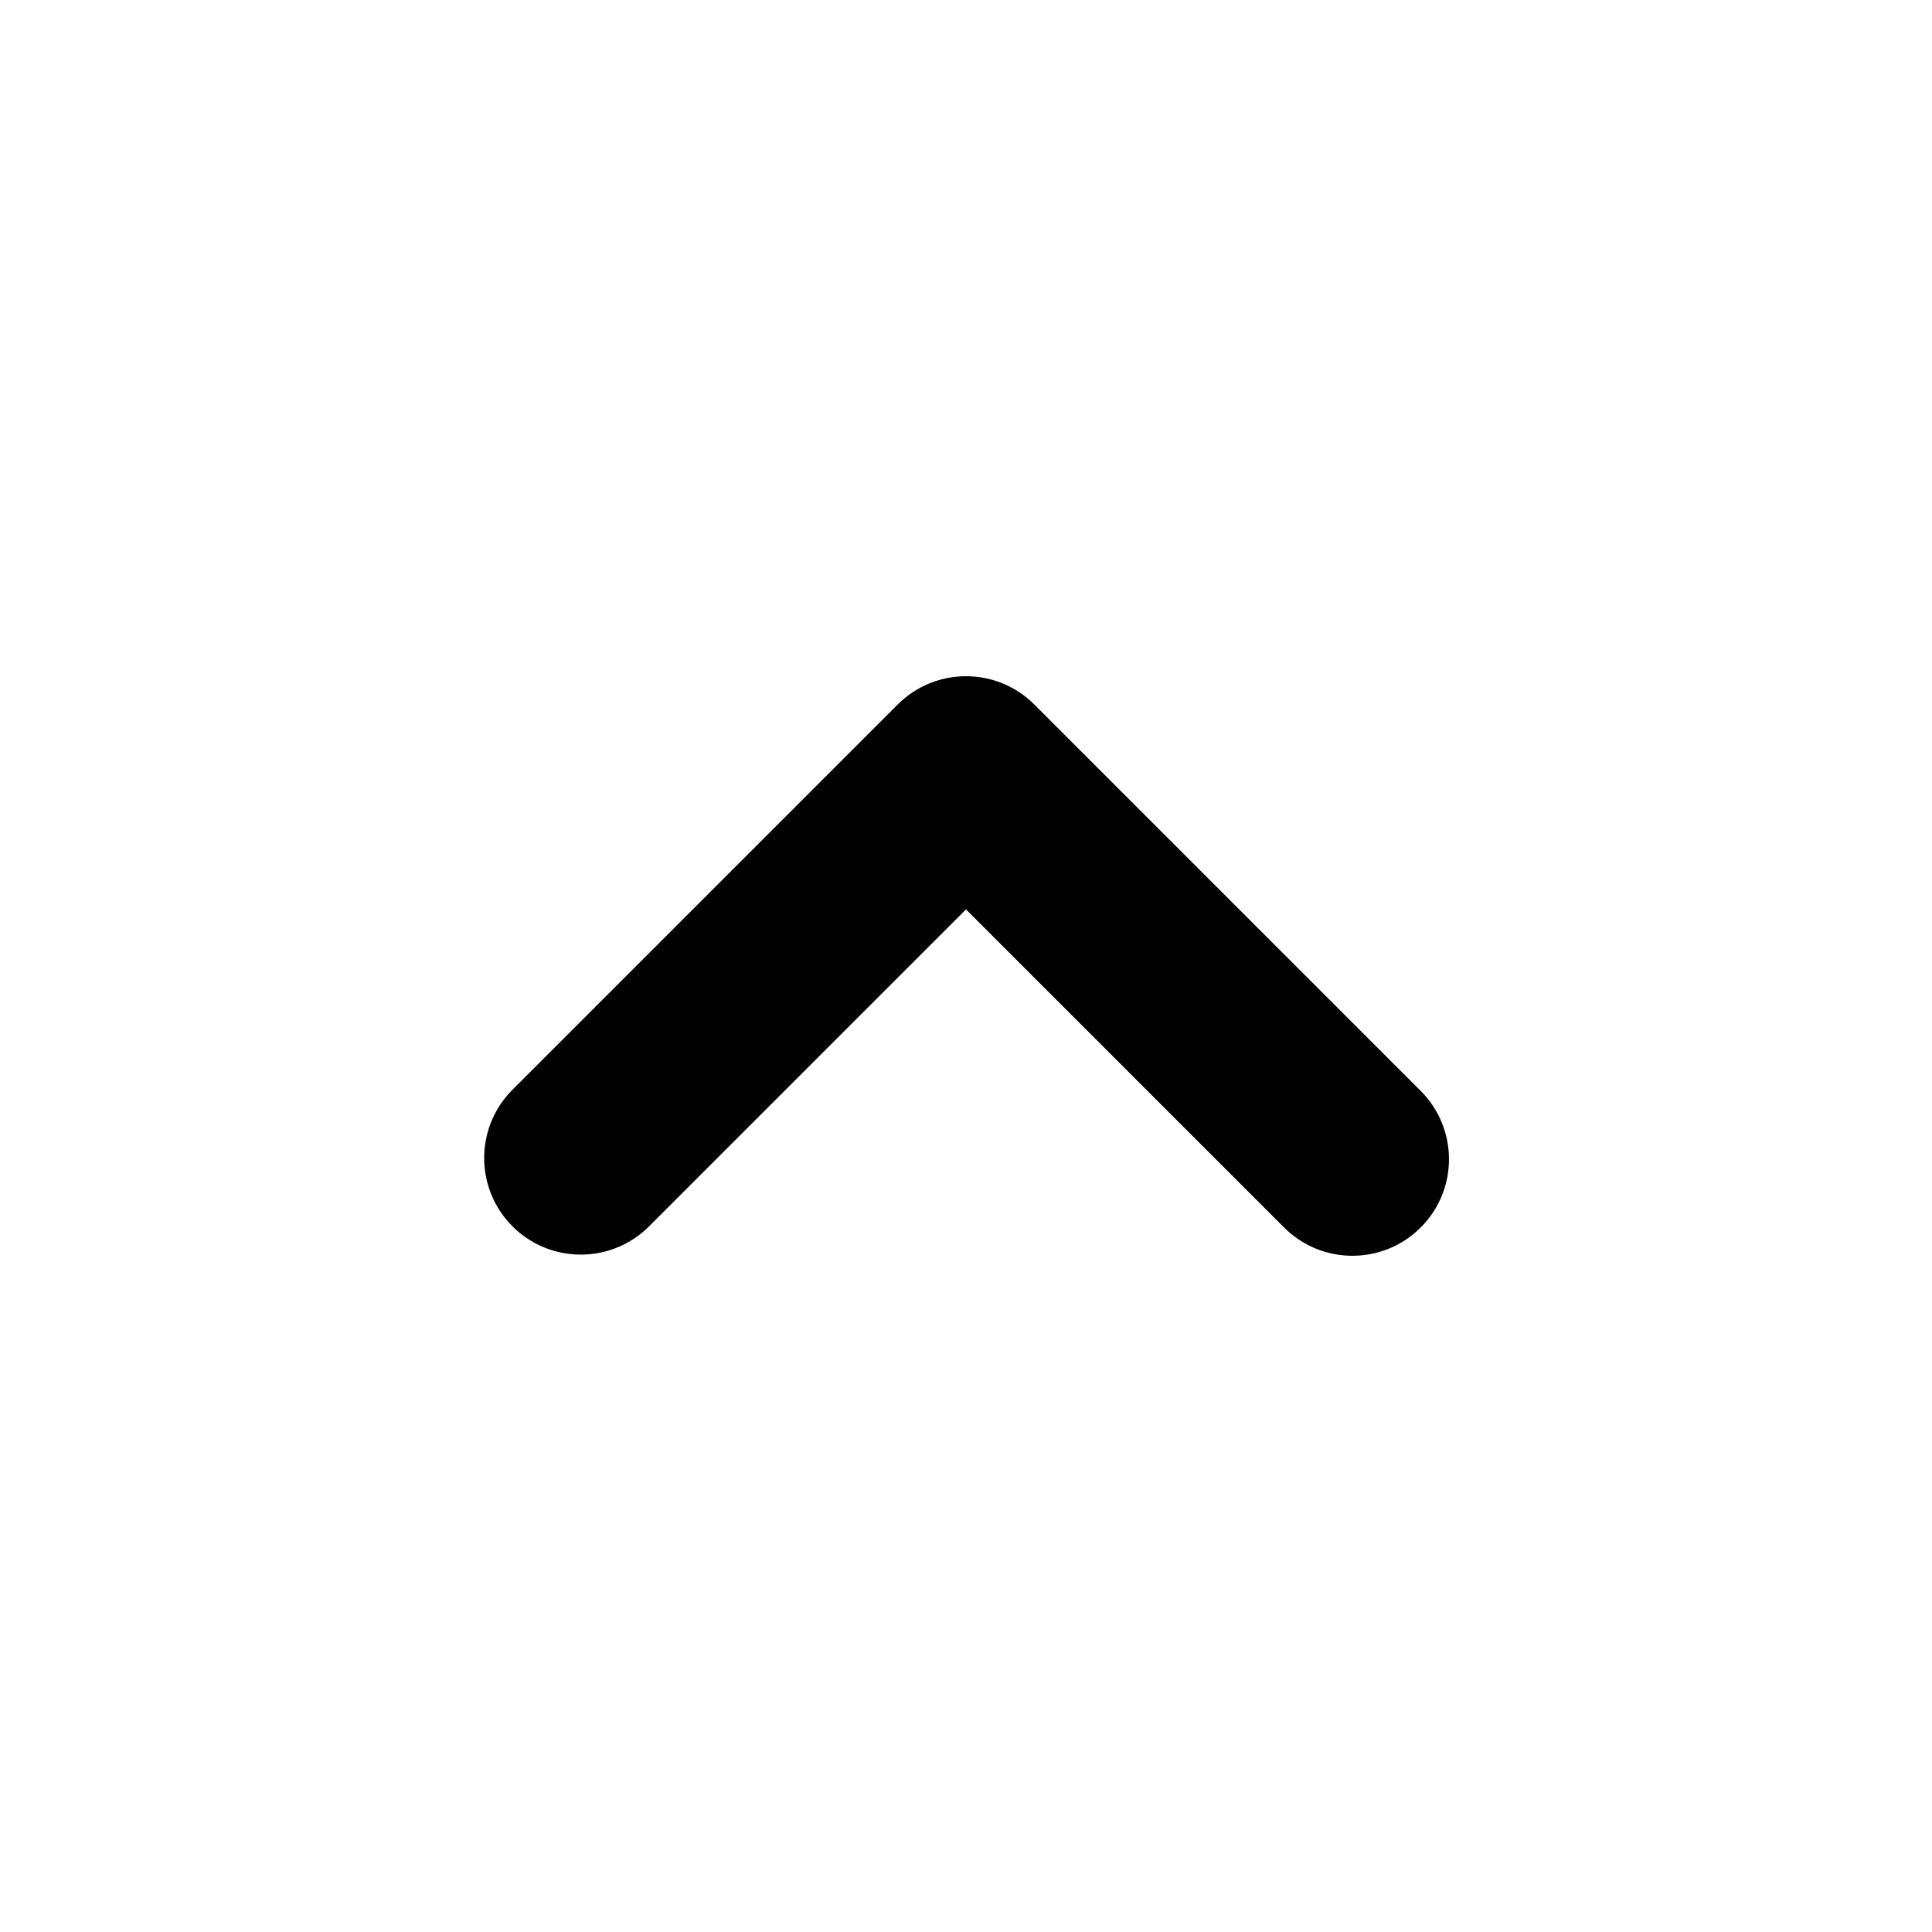
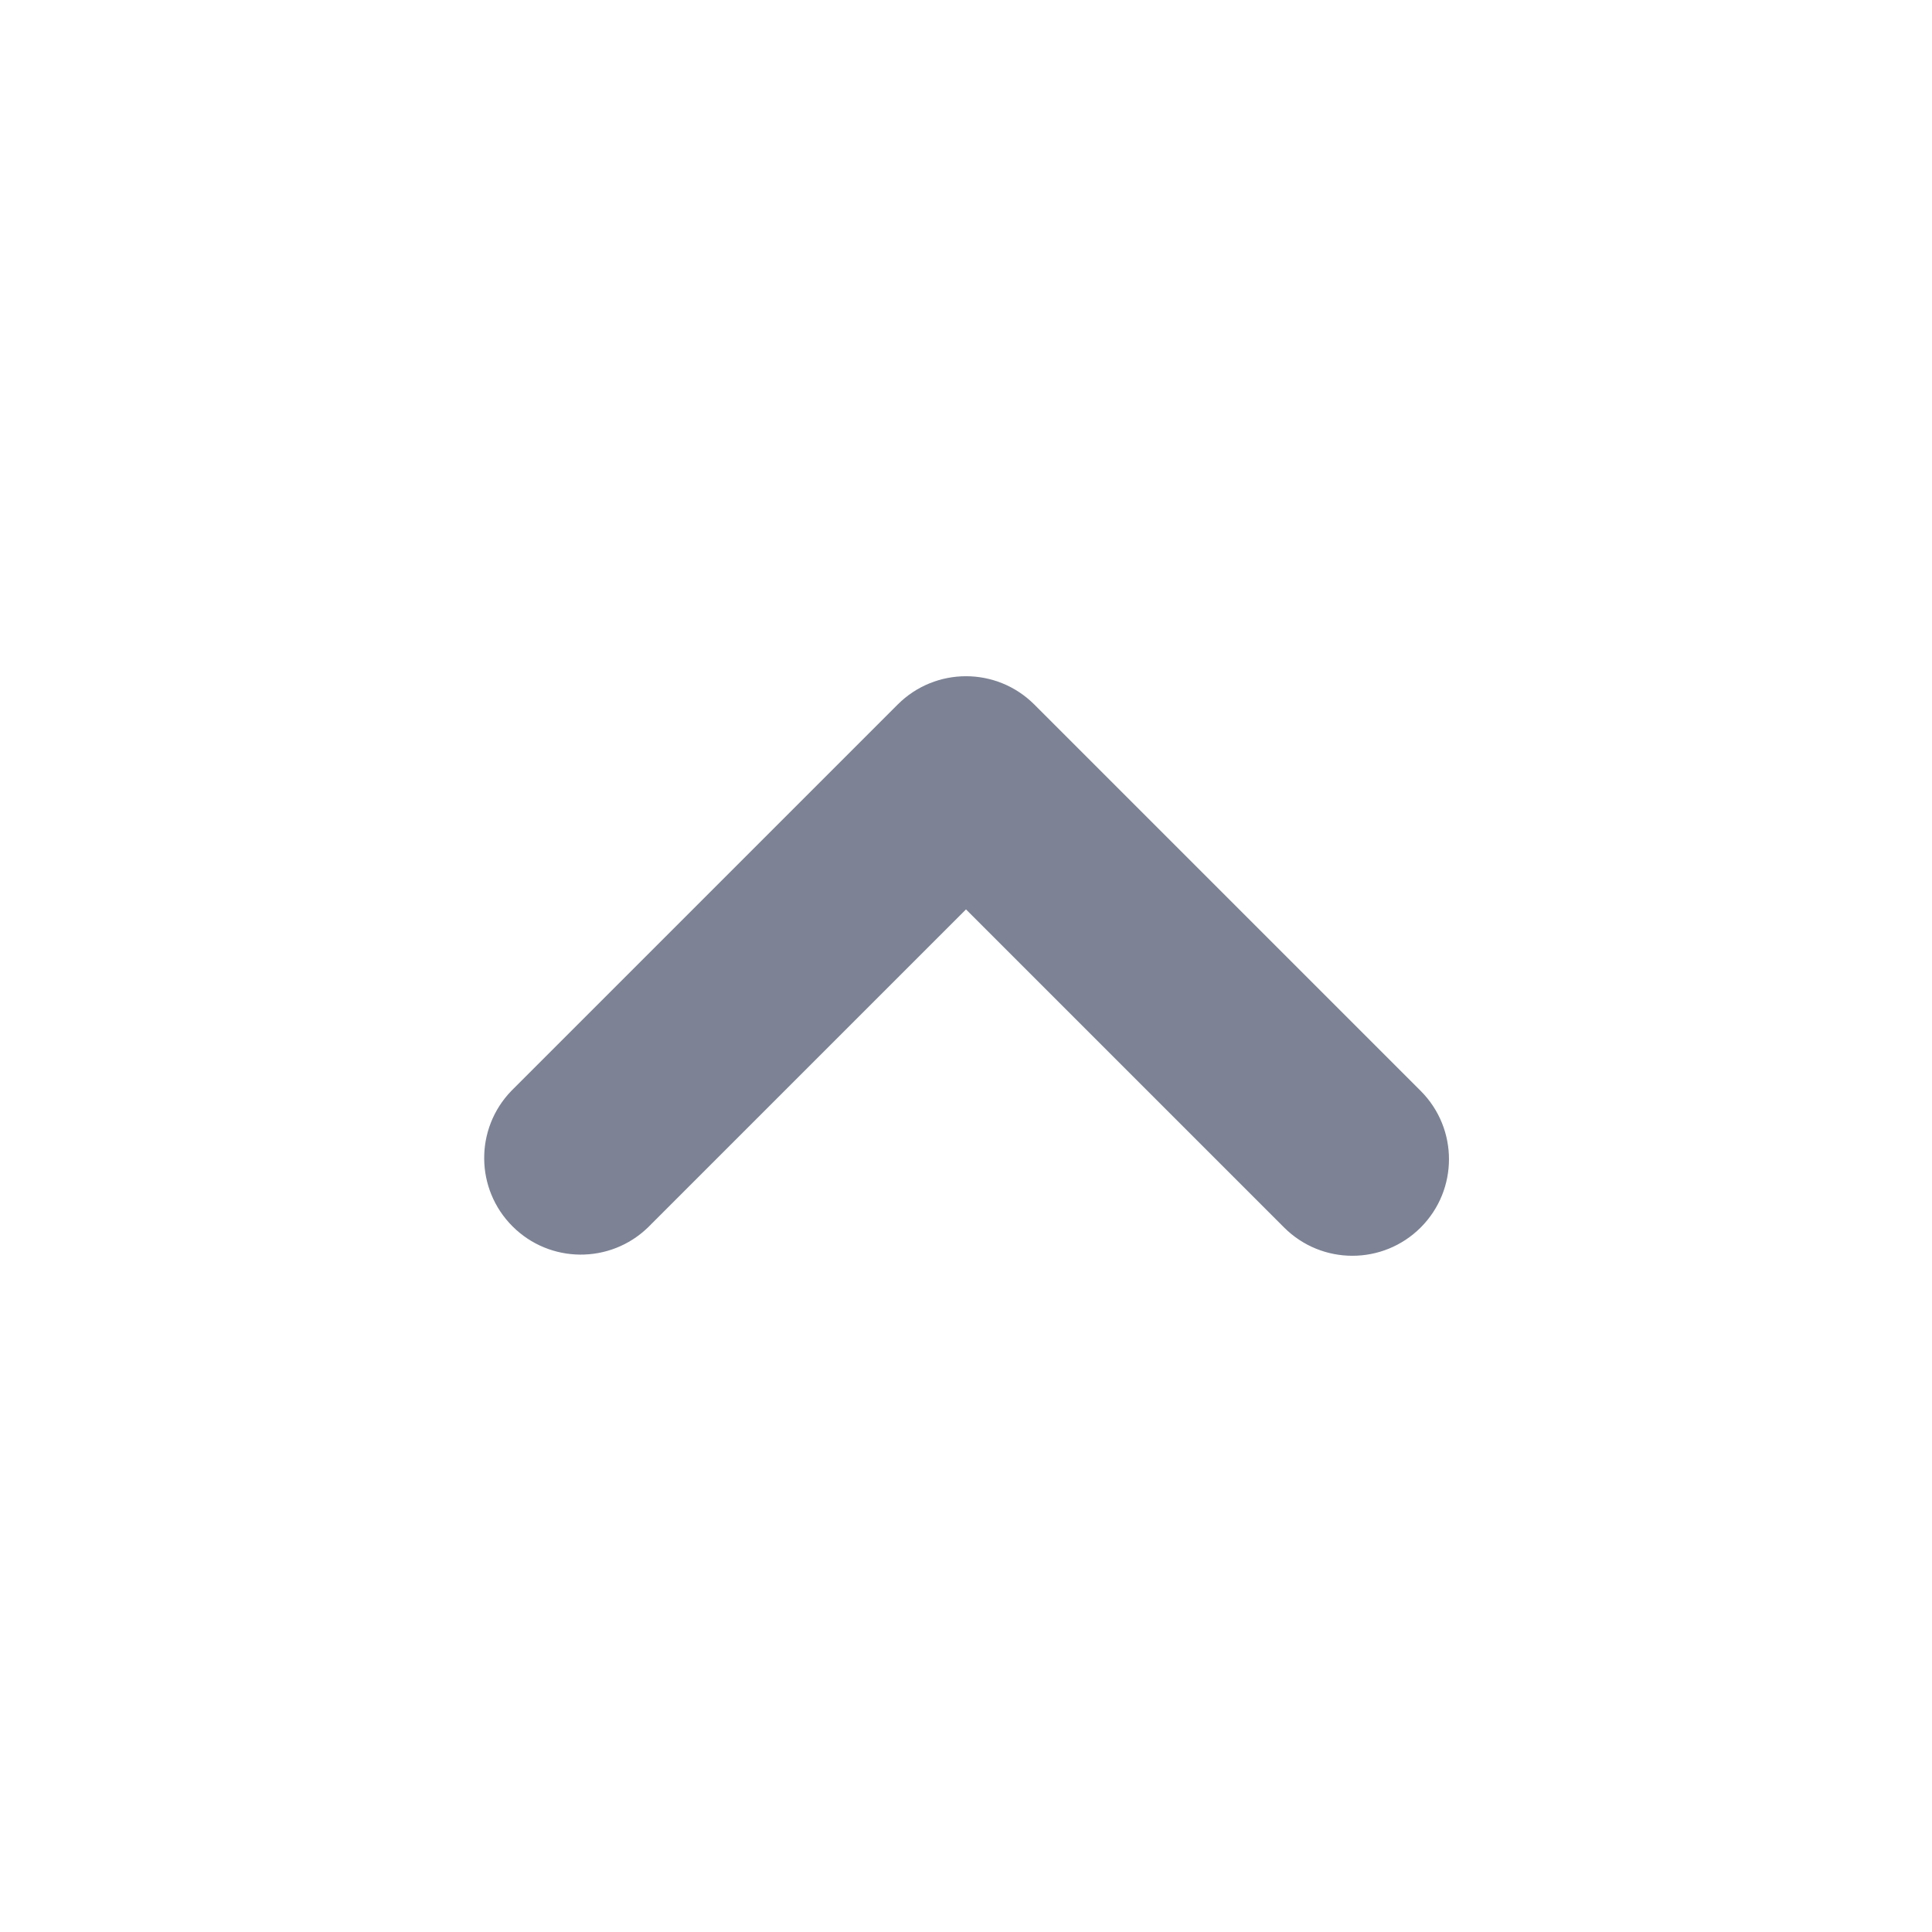
- <svg xmlns="http://www.w3.org/2000/svg" viewBox="0 0 20 20" fill="currentColor" aria-hidden="true" className="dark:text-[#eaf0ec]">
+ <svg xmlns="http://www.w3.org/2000/svg" viewBox="0 0 20 20" fill="currentColor" aria-hidden="true" className="dark:text-[#eaf0ec]" color="rgb(125 131 149)">
  <path fill-rule="evenodd" d="M14.707 12.707a1 1 0 01-1.414 0L10 9.414l-3.293 3.293a1 1 0 01-1.414-1.414l4-4a1 1 0 011.414 0l4 4a1 1 0 010 1.414z" clip-rule="evenodd" />
</svg>
